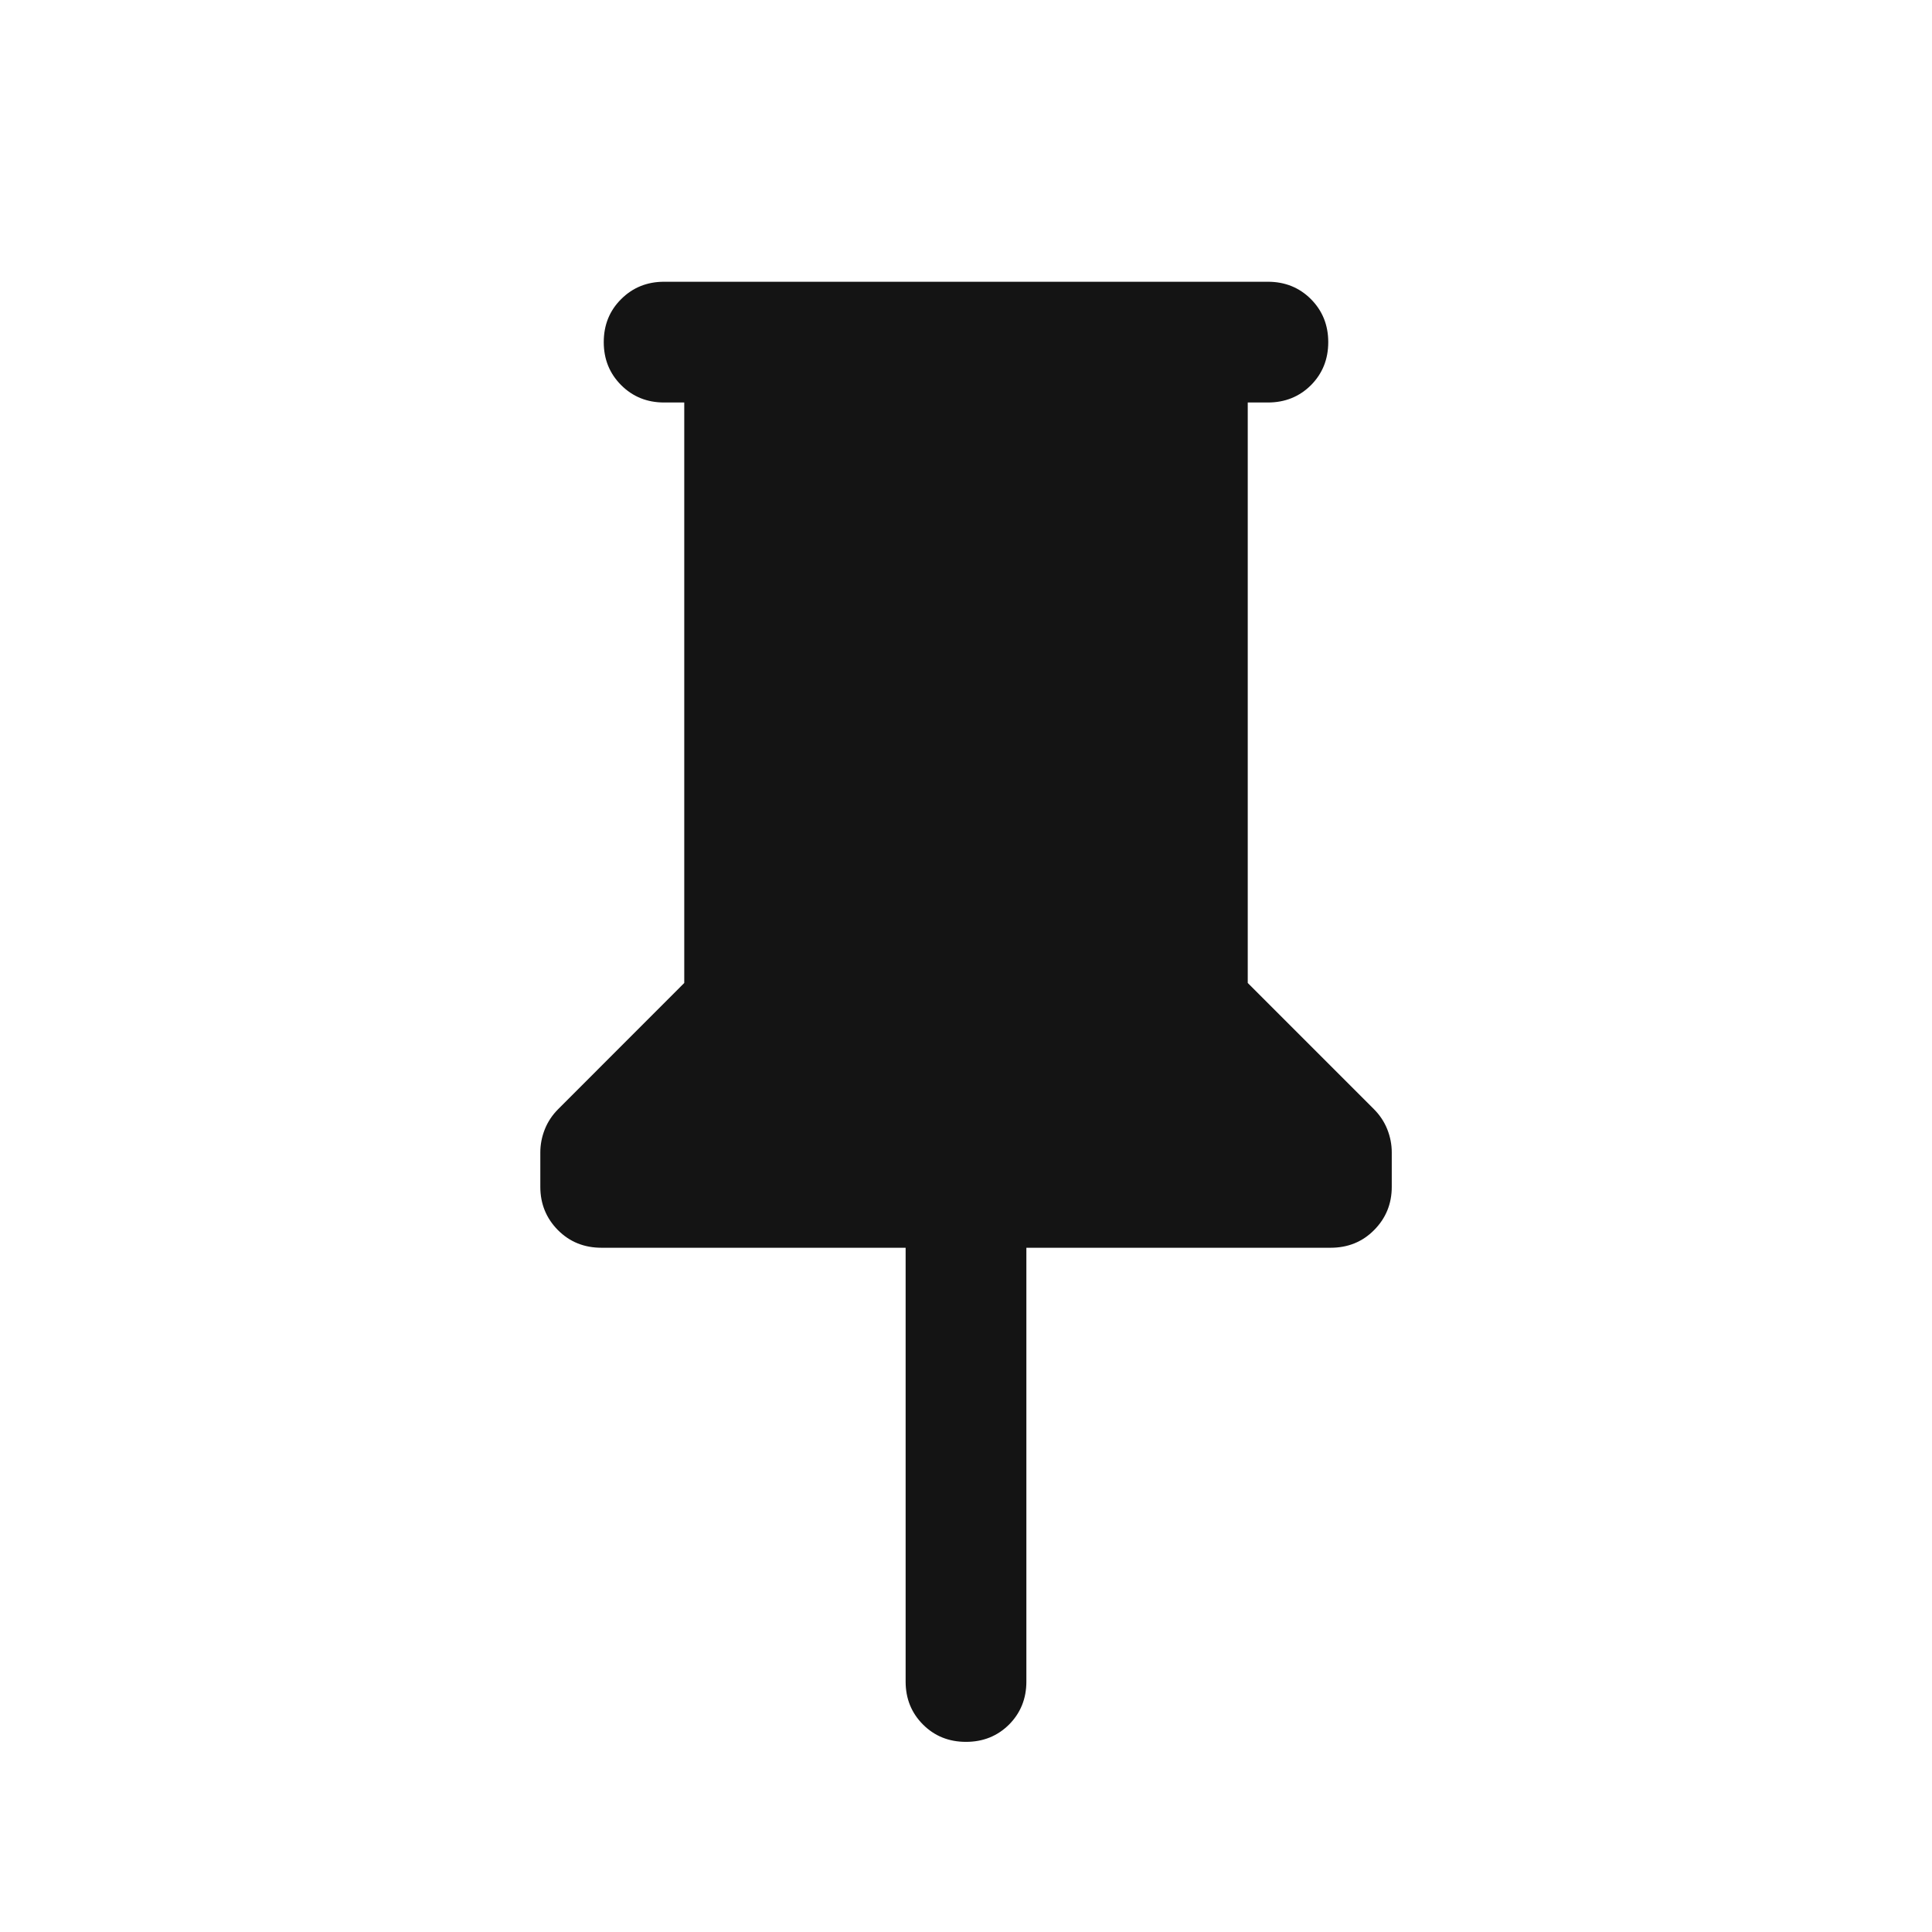
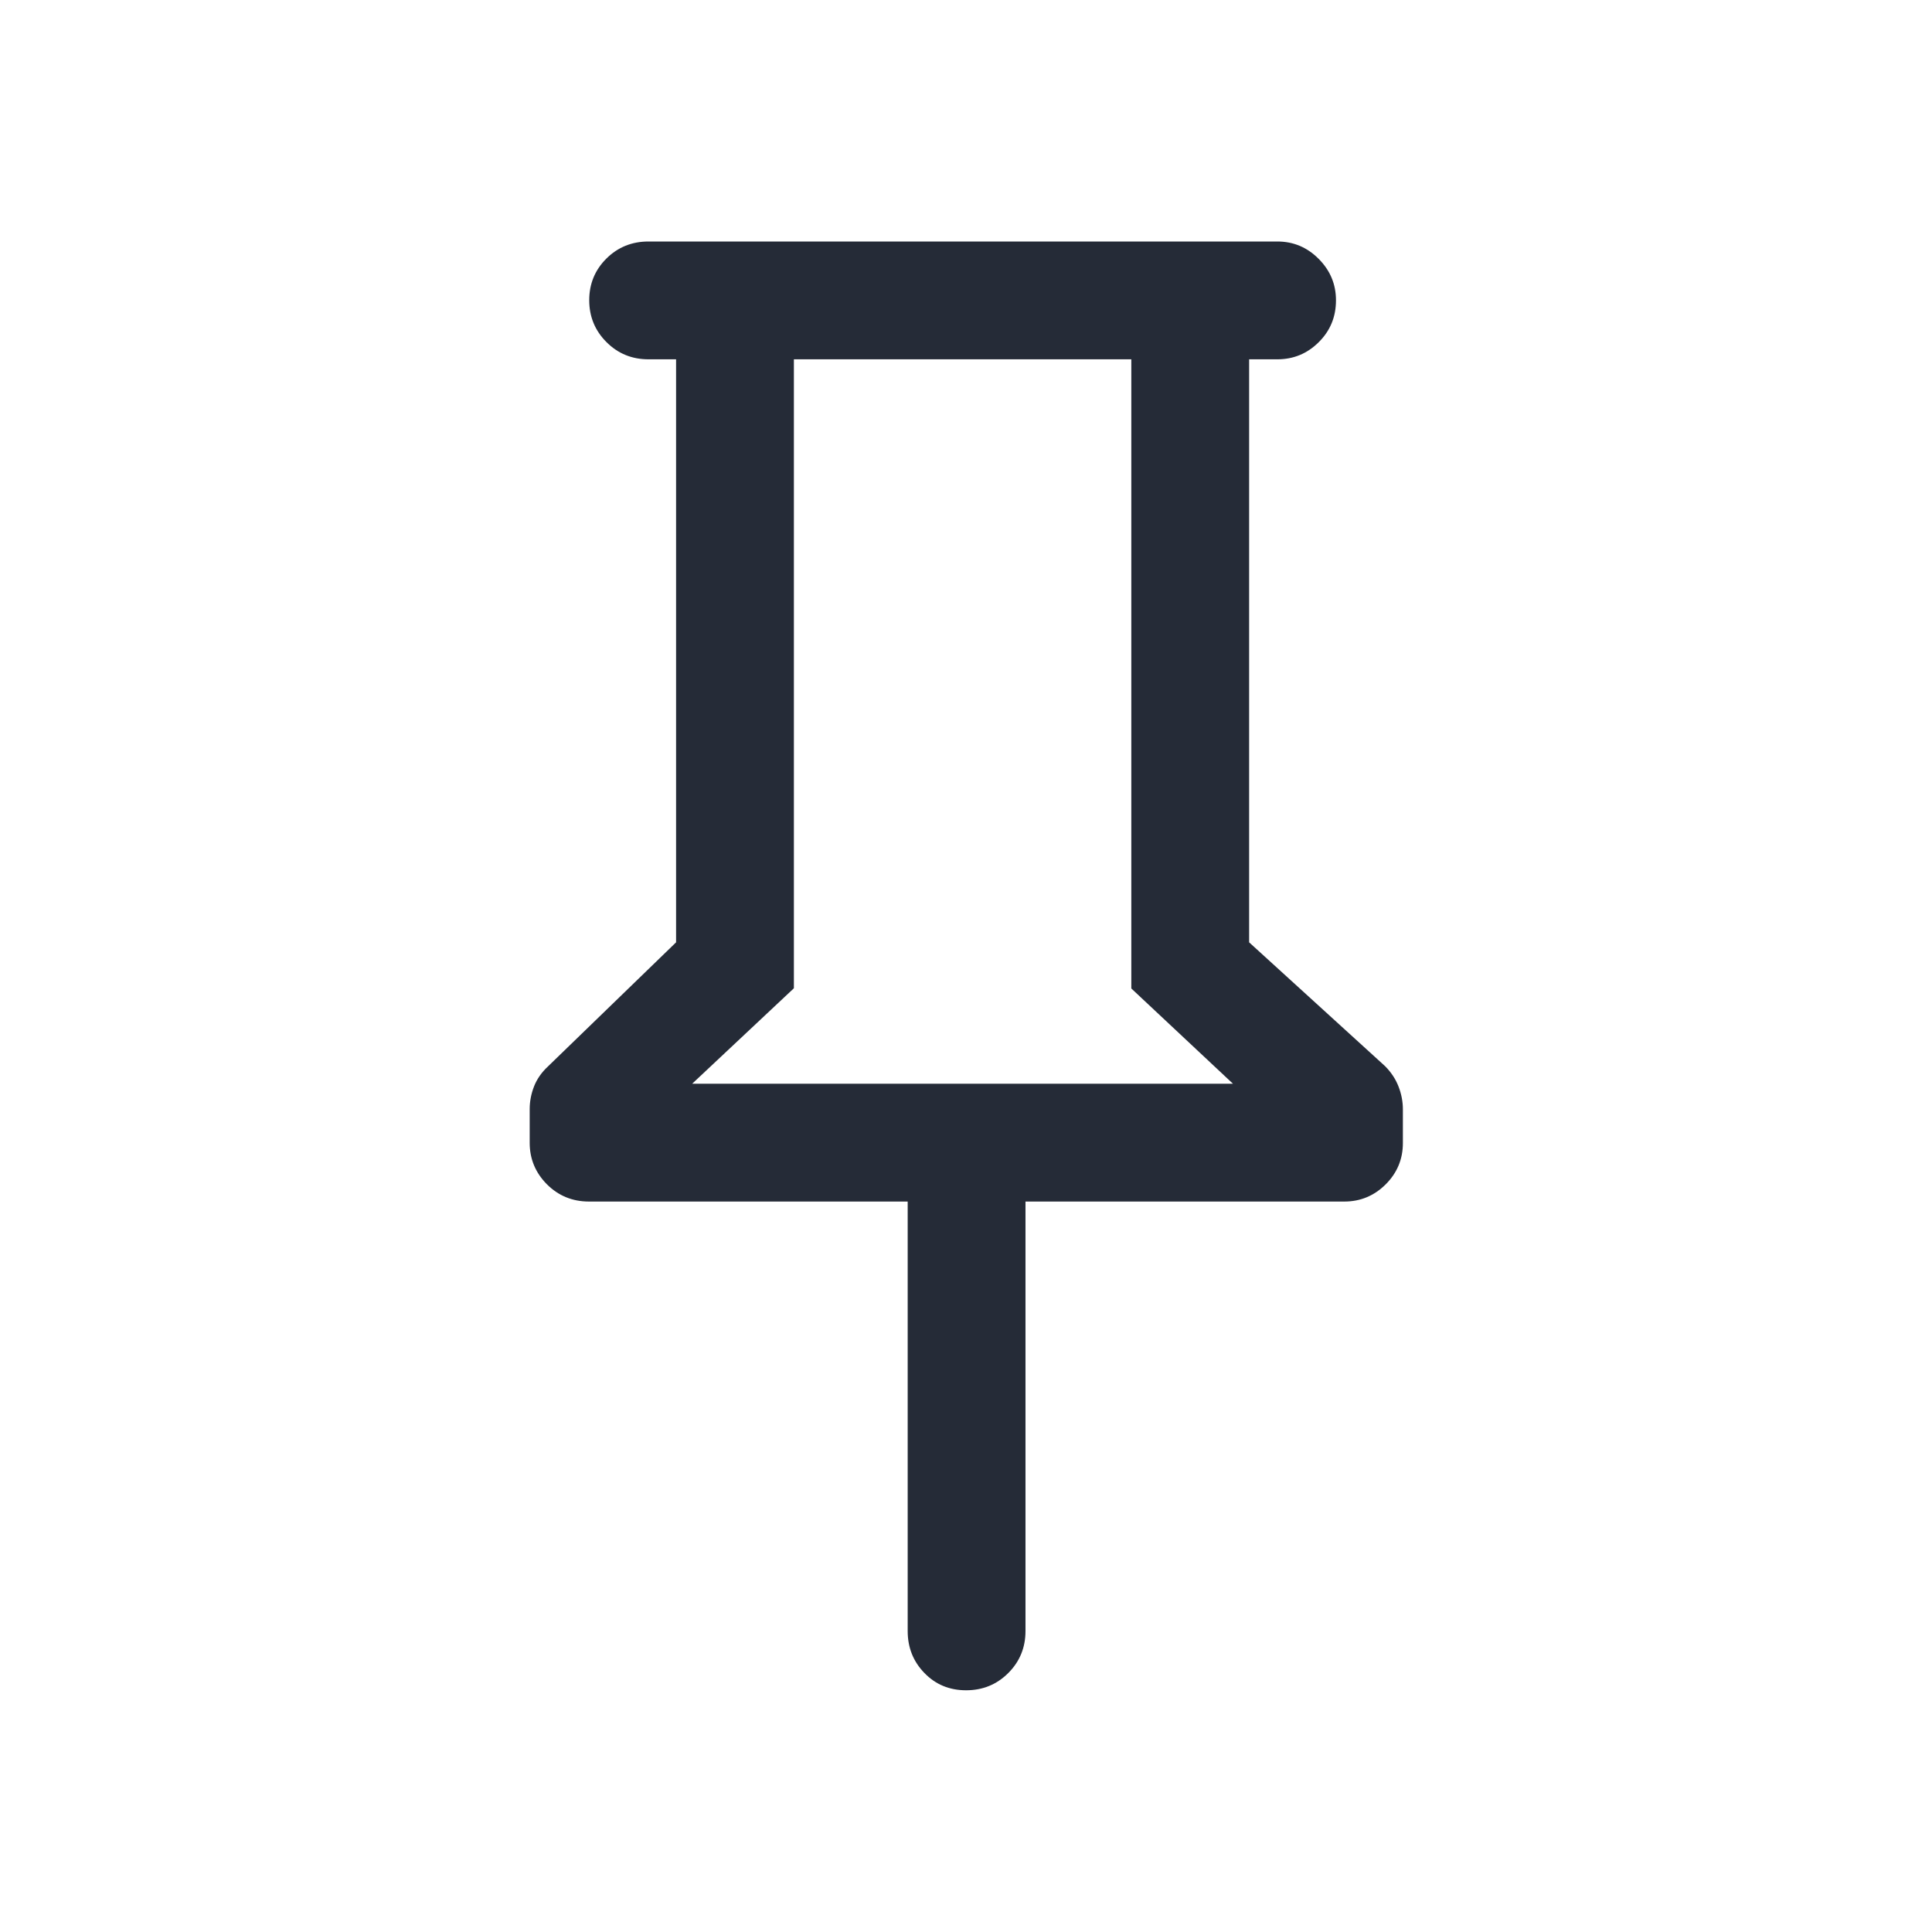
<svg xmlns="http://www.w3.org/2000/svg" width="24" height="24" viewBox="0 0 24 24" fill="none">
-   <mask id="mask0_740_8310" style="mask-type:alpha" maskUnits="userSpaceOnUse" x="0" y="0" width="24" height="24">
-     <rect width="24" height="24" fill="#D9D9D9" />
-   </mask>
-   <g mask="url(#mask0_740_8310)">
-     <path d="M15.5 5V12.211L17.066 13.777C17.14 13.851 17.196 13.935 17.233 14.028C17.27 14.121 17.289 14.217 17.289 14.316V14.743C17.289 14.954 17.216 15.133 17.07 15.28C16.925 15.427 16.744 15.5 16.529 15.5H12.75V20.889C12.75 21.101 12.678 21.279 12.535 21.423C12.391 21.566 12.213 21.638 12 21.638C11.787 21.638 11.609 21.566 11.466 21.423C11.322 21.279 11.25 21.101 11.25 20.889V15.5H7.472C7.256 15.5 7.076 15.427 6.93 15.28C6.785 15.133 6.712 14.954 6.712 14.743V14.316C6.712 14.217 6.731 14.121 6.768 14.028C6.805 13.935 6.861 13.851 6.935 13.777L8.5 12.211V5H8.25C8.038 5 7.86 4.928 7.716 4.784C7.572 4.64 7.5 4.462 7.5 4.25C7.5 4.037 7.572 3.859 7.716 3.716C7.86 3.572 8.038 3.5 8.25 3.5H15.75C15.963 3.5 16.141 3.572 16.285 3.716C16.428 3.86 16.5 4.038 16.5 4.25C16.5 4.463 16.428 4.641 16.285 4.785C16.141 4.928 15.963 5 15.75 5H15.5Z" fill="#141414" />
+   <g transform="translate(6.58, 3) scale(0.9245)">
+     <path d="M9.667 1.583V9.417L11.495 11.082C11.576 11.164 11.636 11.255 11.675 11.356C11.714 11.457 11.733 11.559 11.733 11.661V12.114C11.733 12.33 11.656 12.515 11.502 12.669C11.347 12.823 11.162 12.9 10.946 12.9H6.662V18.671C6.662 18.893 6.585 19.081 6.431 19.235C6.276 19.39 6.087 19.467 5.864 19.467C5.641 19.467 5.454 19.39 5.304 19.235C5.154 19.081 5.079 18.893 5.079 18.671V12.9H0.796C0.574 12.9 0.385 12.822 0.231 12.668C0.077 12.512 0 12.327 0 12.111V11.658C0 11.556 0.019 11.454 0.058 11.354C0.097 11.254 0.16 11.164 0.246 11.084L1.967 9.417V1.583H1.596C1.374 1.583 1.185 1.506 1.031 1.351C0.877 1.197 0.8 1.009 0.8 0.789C0.8 0.569 0.877 0.382 1.031 0.229C1.185 0.076 1.374 0 1.596 0H10.046C10.262 0 10.447 0.078 10.601 0.233C10.756 0.388 10.834 0.574 10.834 0.79C10.834 1.014 10.756 1.201 10.601 1.354C10.447 1.507 10.262 1.583 10.046 1.583H9.667ZM2.183 11.317H9.45L8.084 10.037V1.583H3.55V10.034L2.183 11.317Z" fill="#252B37" />
  </g>
</svg>
